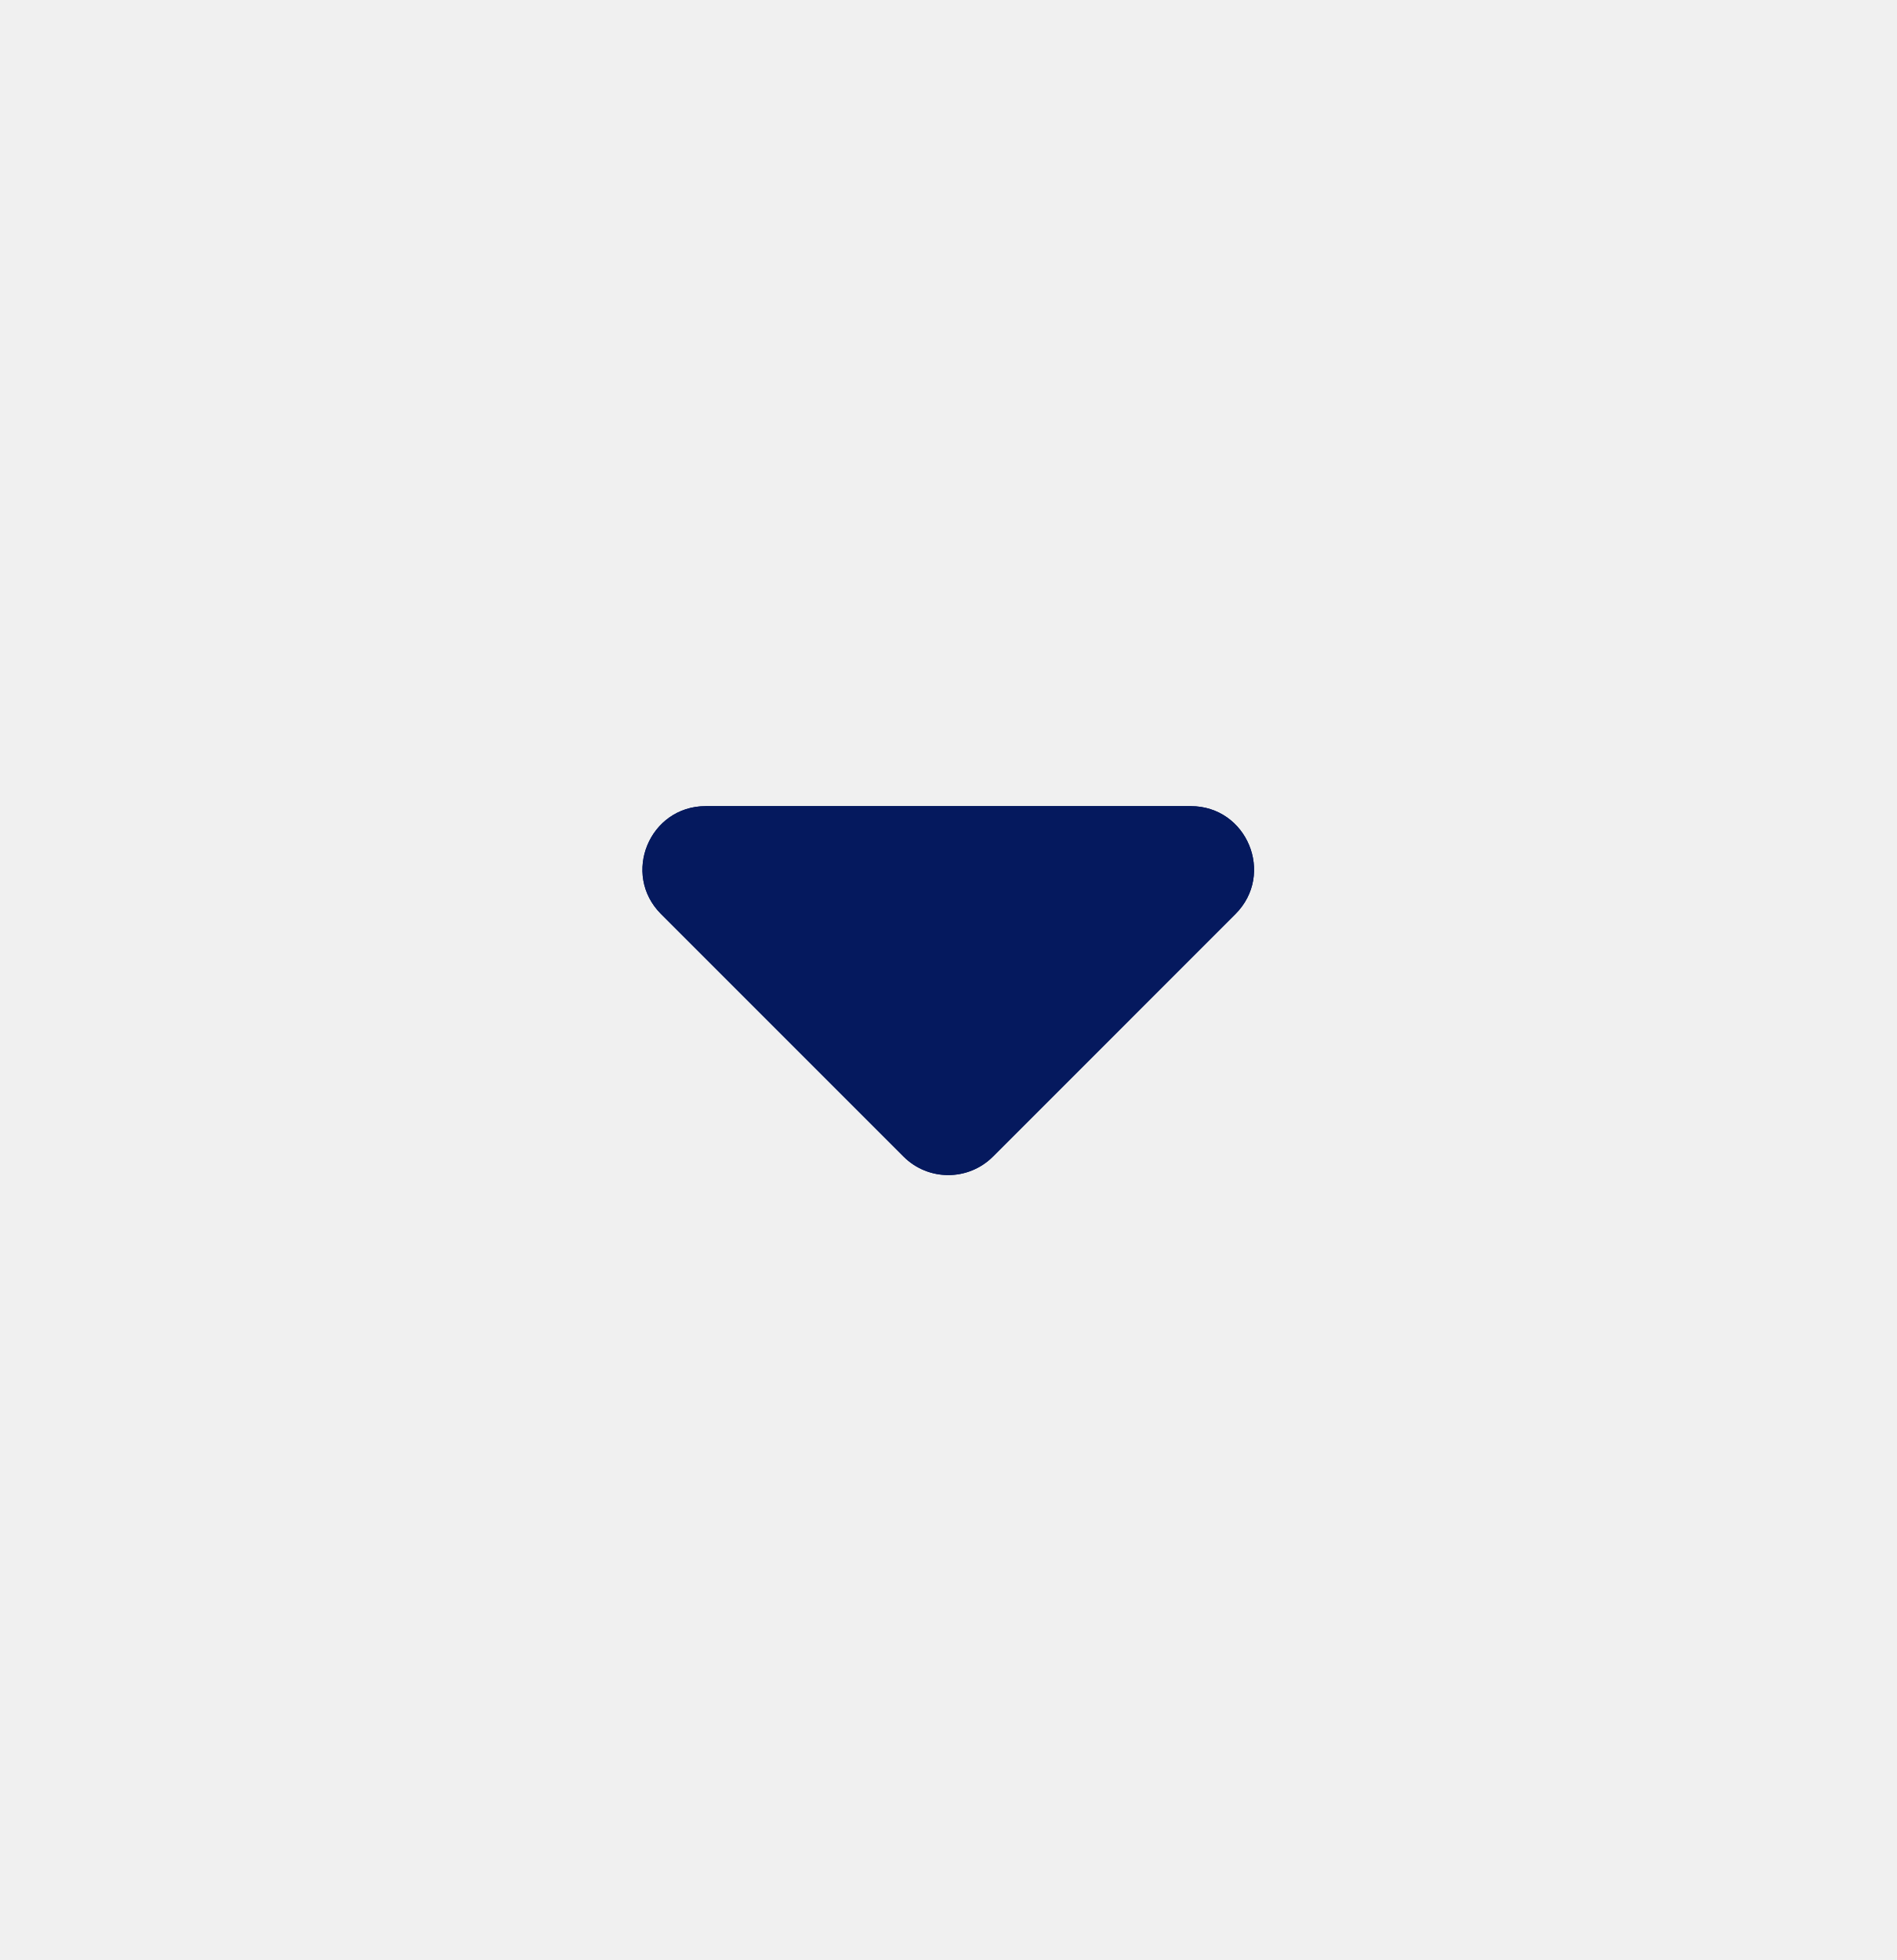
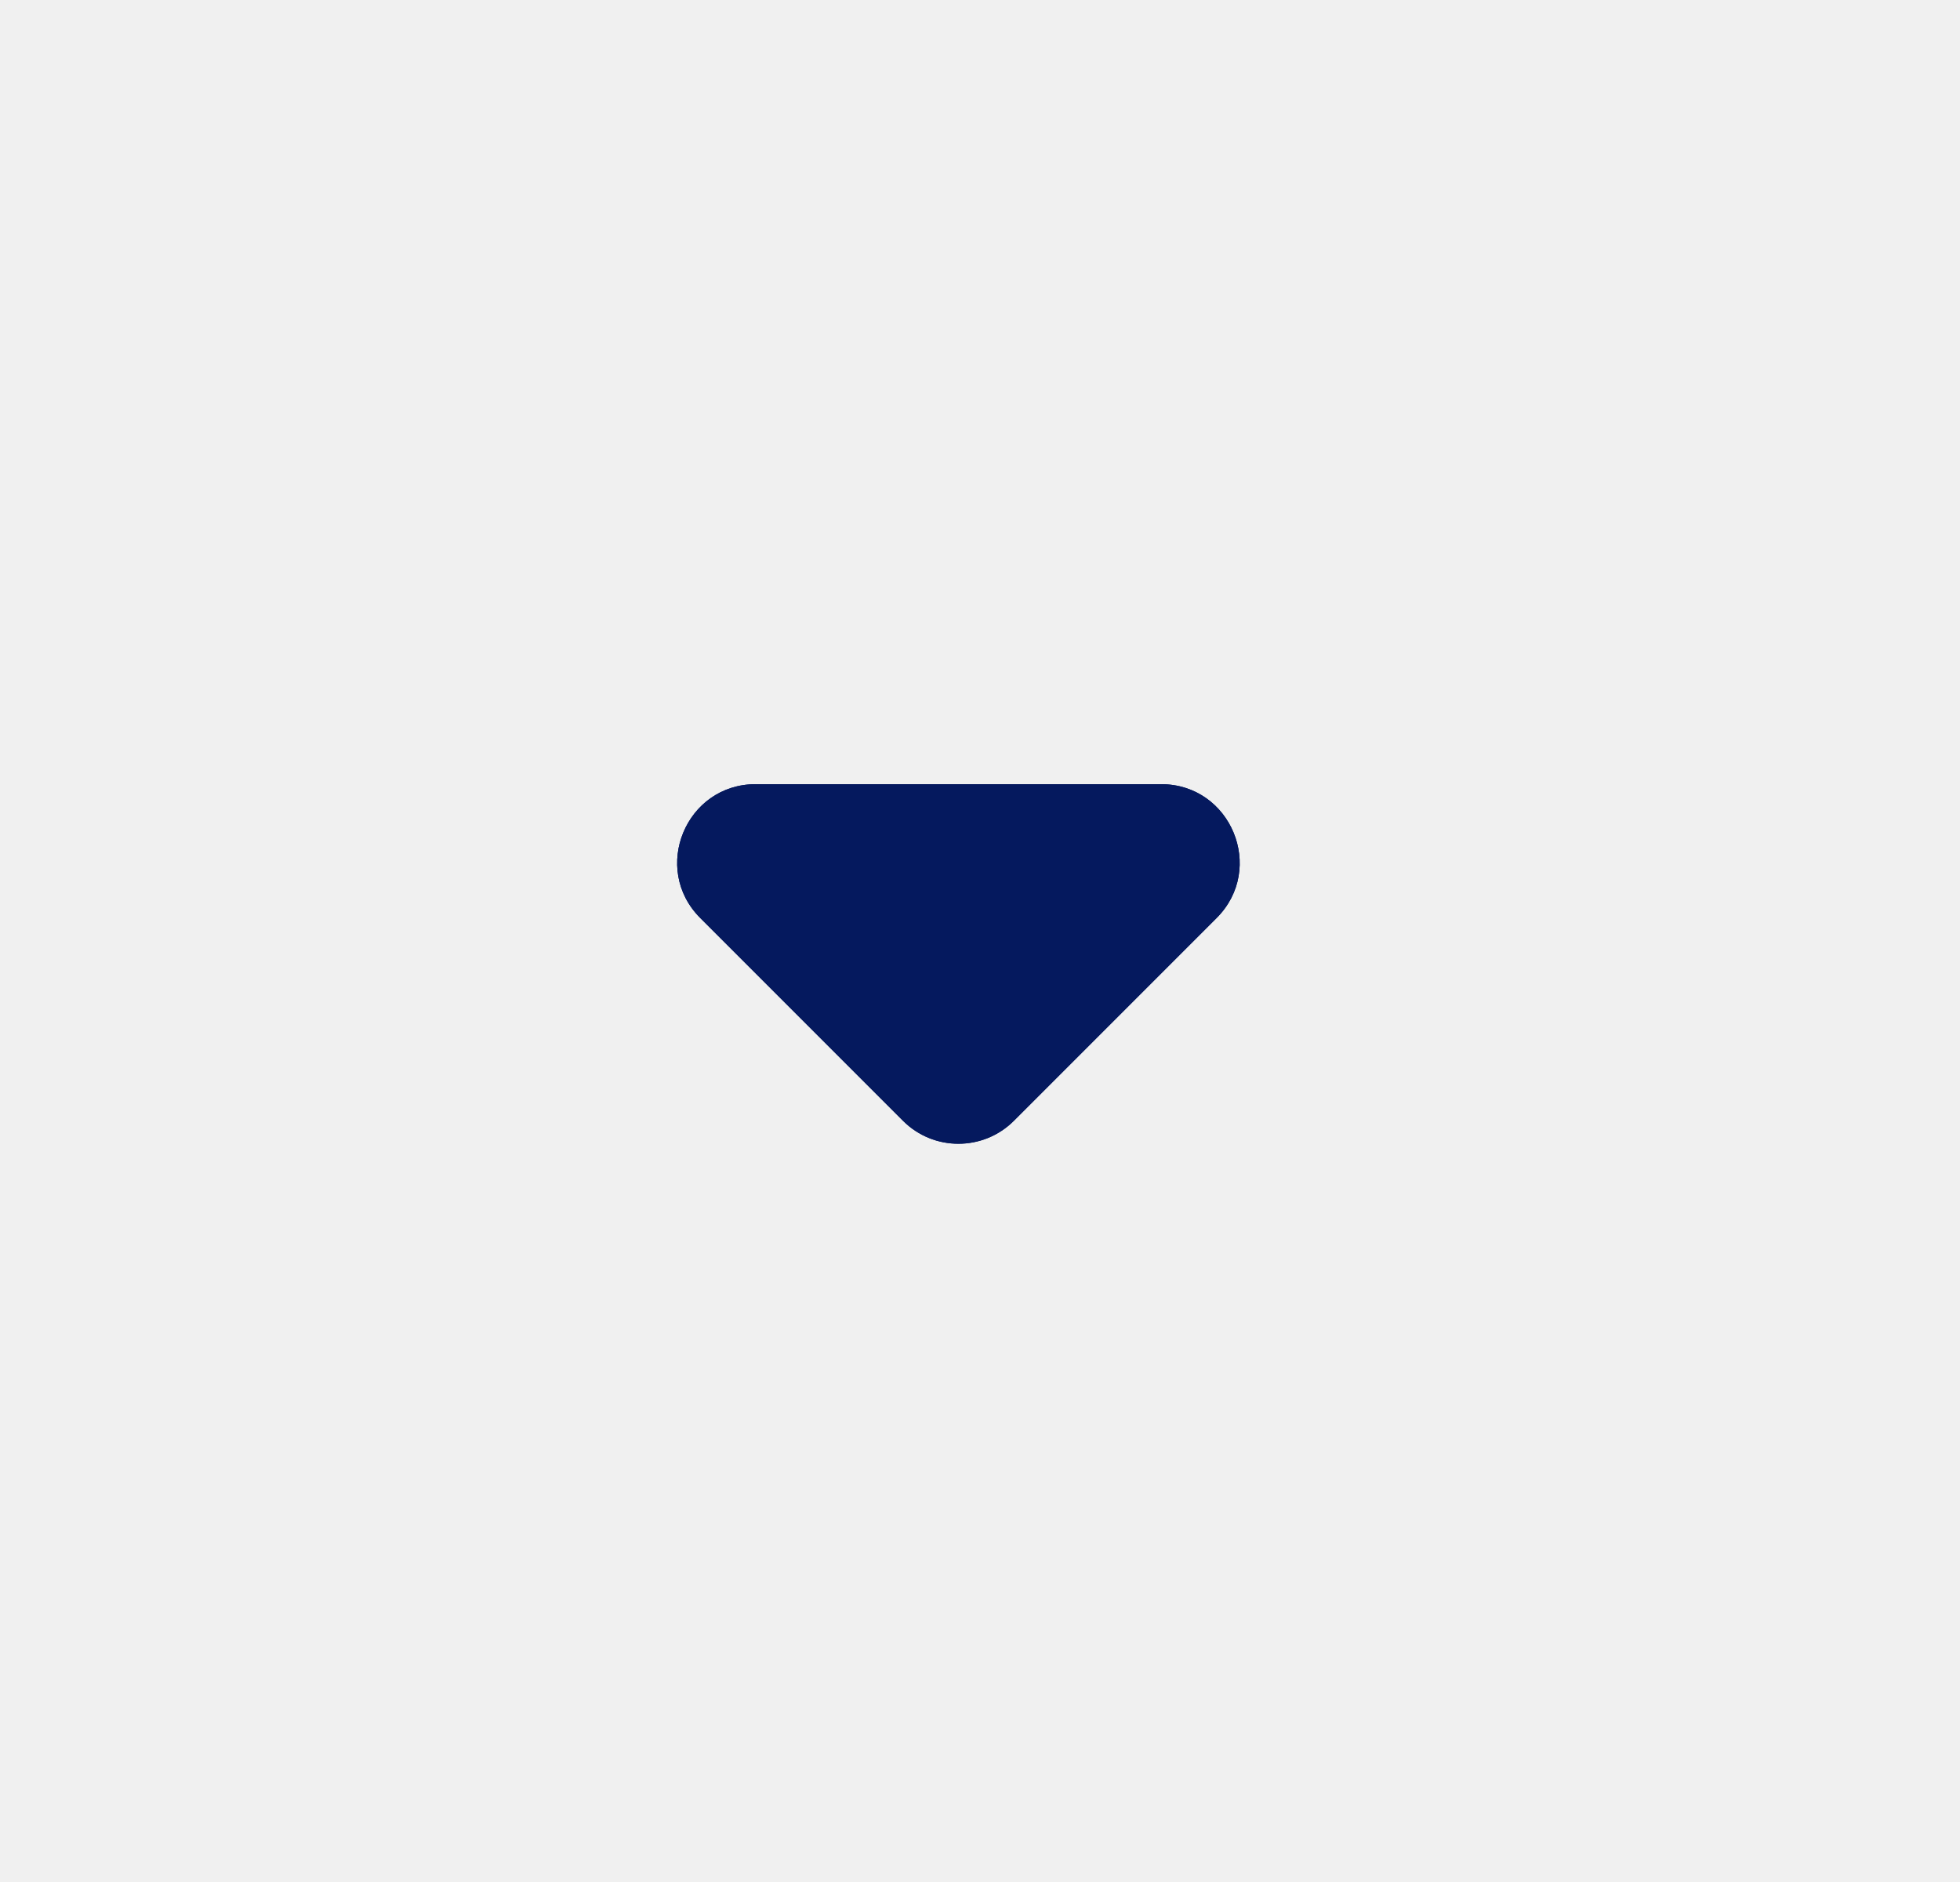
- <svg xmlns="http://www.w3.org/2000/svg" width="30" height="31" viewBox="0 0 30 31" fill="none">
-   <path fill-rule="evenodd" clip-rule="evenodd" d="M11.164 12.75C10.273 12.75 9.827 13.827 10.457 14.457L14.293 18.293C14.683 18.683 15.317 18.683 15.707 18.293L19.543 14.457C20.173 13.827 19.727 12.75 18.836 12.75H11.164Z" fill="#05195E" />
-   <mask id="mask0_1290_13249" style="mask-type:luminance" maskUnits="userSpaceOnUse" x="10" y="12" width="10" height="7">
-     <path fill-rule="evenodd" clip-rule="evenodd" d="M11.164 12.75C10.273 12.75 9.827 13.827 10.457 14.457L14.293 18.293C14.683 18.683 15.317 18.683 15.707 18.293L19.543 14.457C20.173 13.827 19.727 12.75 18.836 12.75H11.164Z" fill="white" />
+ <svg xmlns="http://www.w3.org/2000/svg" width="25" height="24" viewBox="0 0 25 24" fill="none">
+   <path fill-rule="evenodd" clip-rule="evenodd" d="M9.639 10C8.748 10 8.302 11.077 8.932 11.707L11.518 14.293C11.908 14.683 12.541 14.683 12.932 14.293L15.518 11.707C16.148 11.077 15.701 10 14.81 10H9.639Z" fill="#05195E" />
+   <mask id="mask0_3_2562" style="mask-type:luminance" maskUnits="userSpaceOnUse" x="8" y="10" width="8" height="5">
+     <path fill-rule="evenodd" clip-rule="evenodd" d="M9.639 10C8.748 10 8.302 11.077 8.932 11.707L11.518 14.293C11.908 14.683 12.541 14.683 12.932 14.293L15.518 11.707C16.148 11.077 15.701 10 14.81 10H9.639Z" fill="white" />
  </mask>
-   <g mask="url(#mask0_1290_13249)">
-     <rect y="0.25" width="30" height="30" fill="#05195E" />
+   <g mask="url(#mask0_3_2562)">
+     <rect x="0.225" width="24" height="24" fill="#05195E" />
  </g>
</svg>
